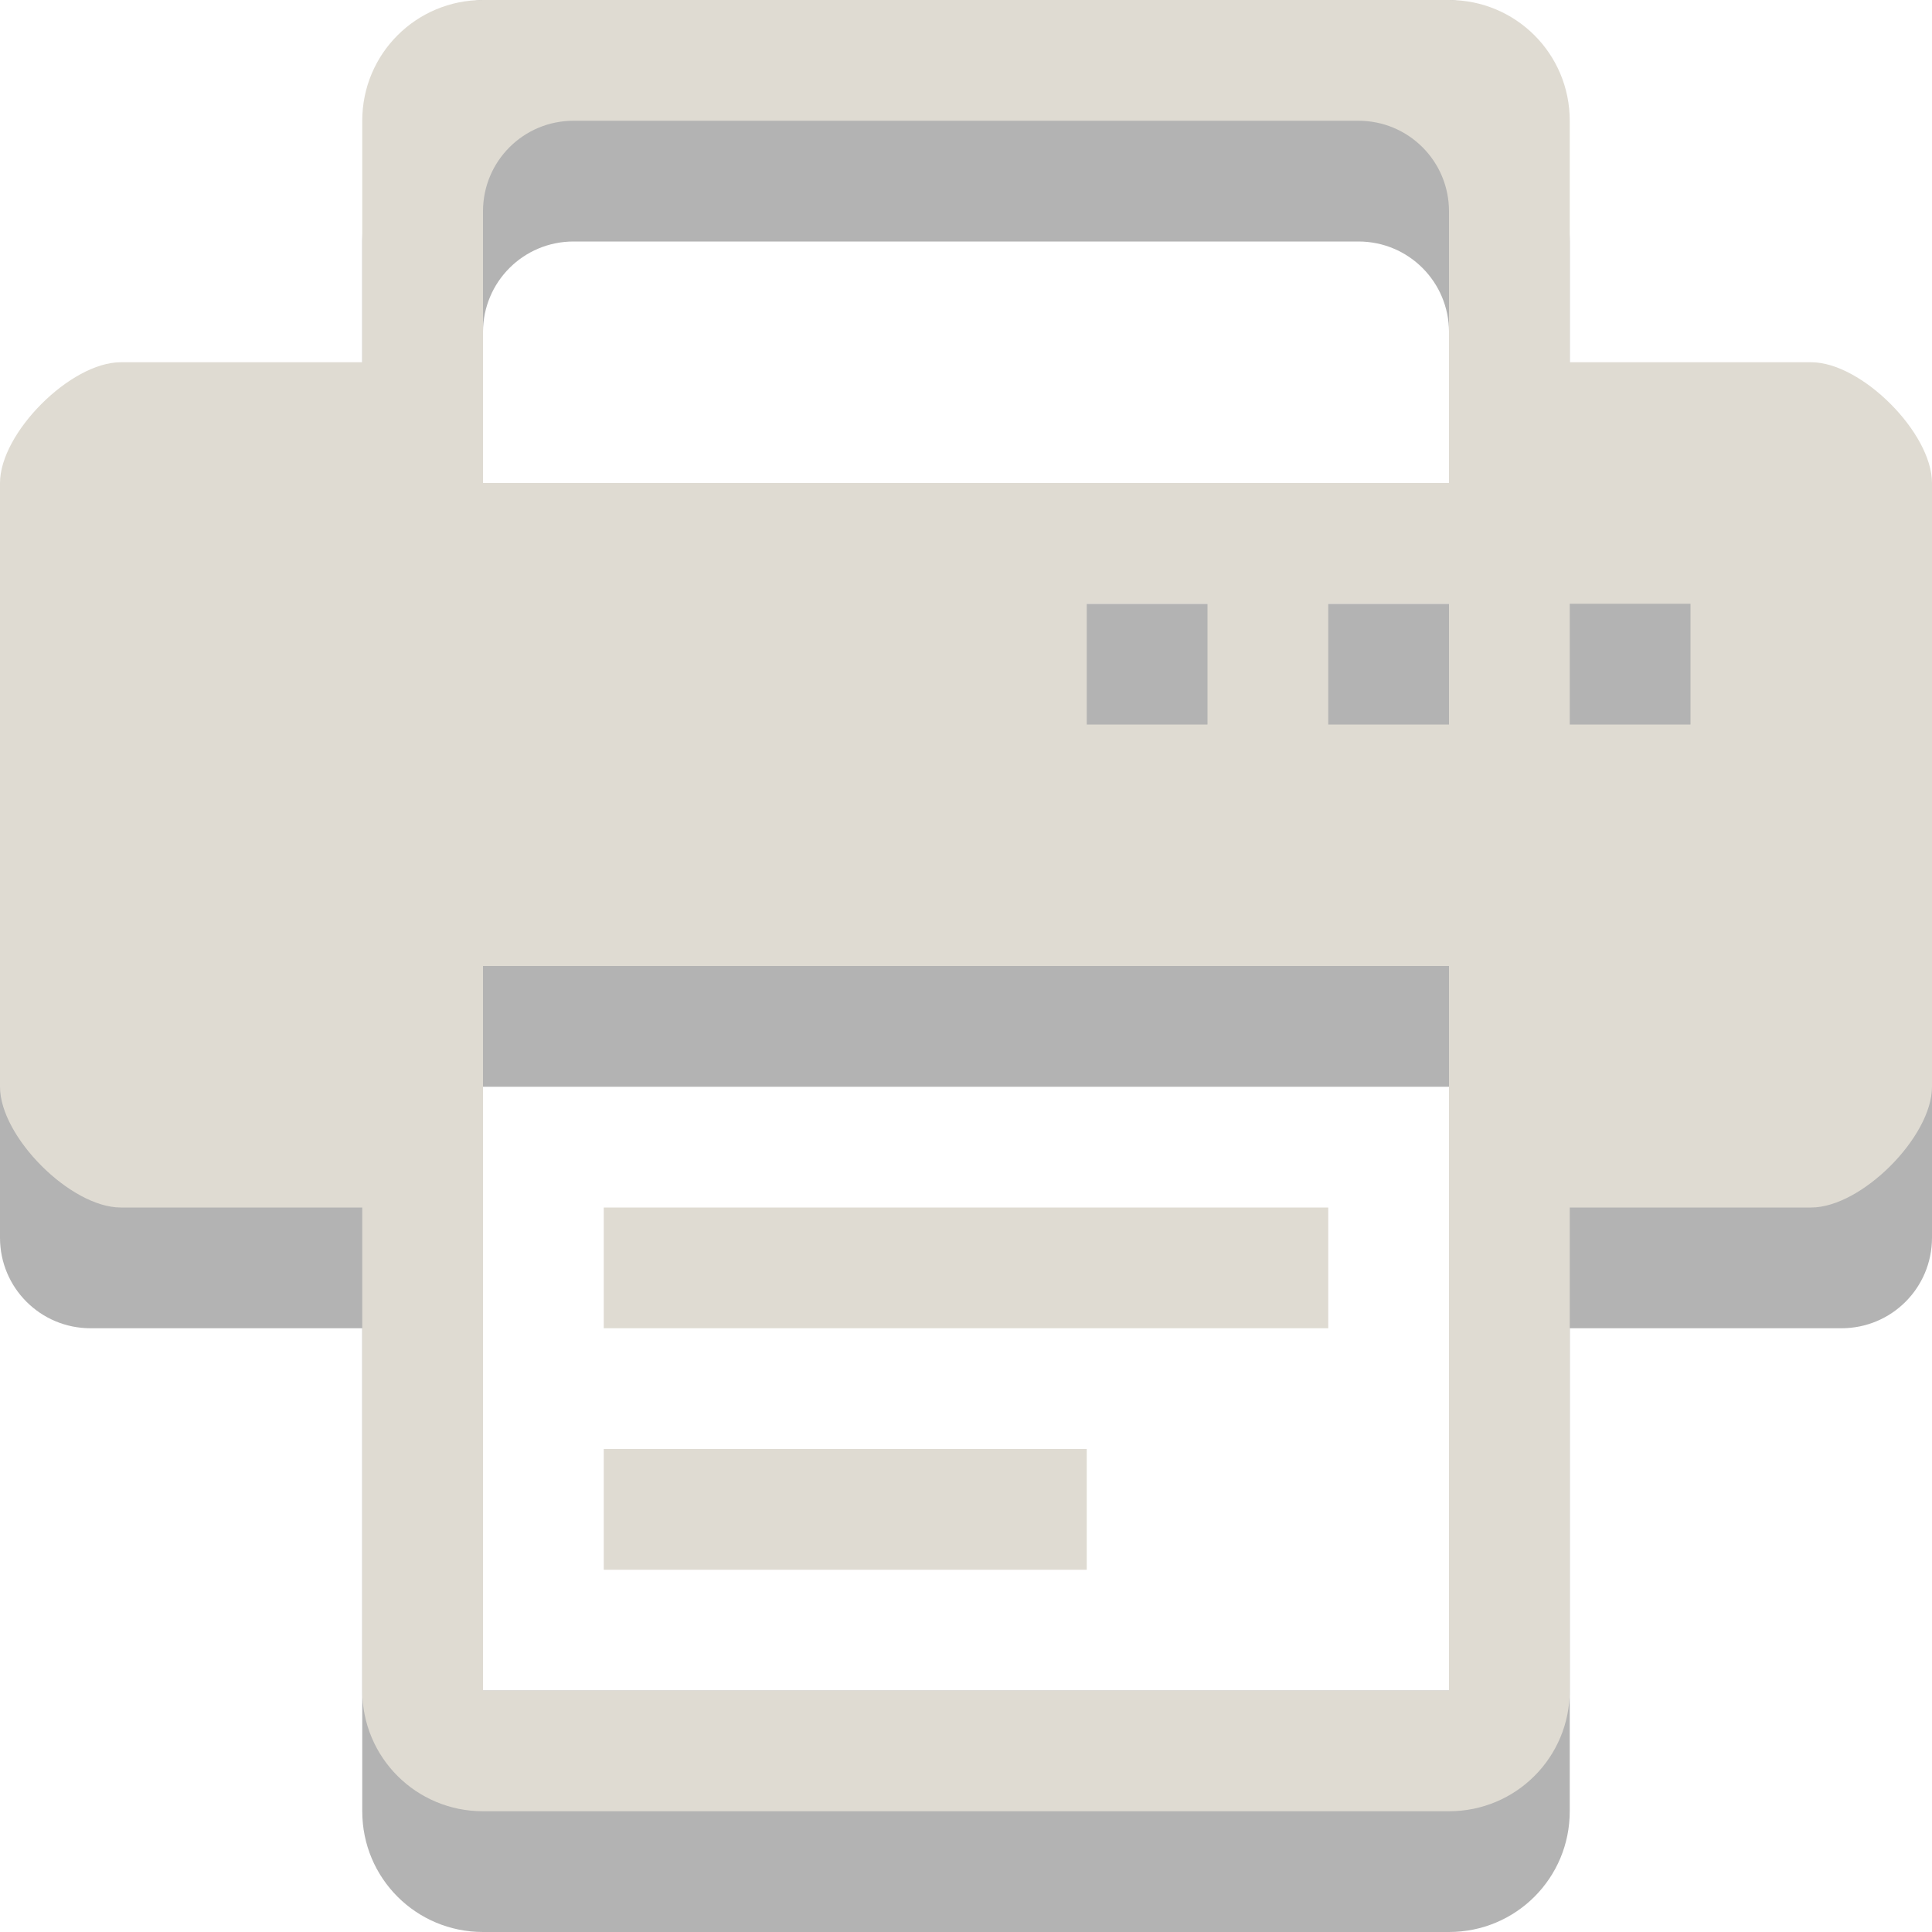
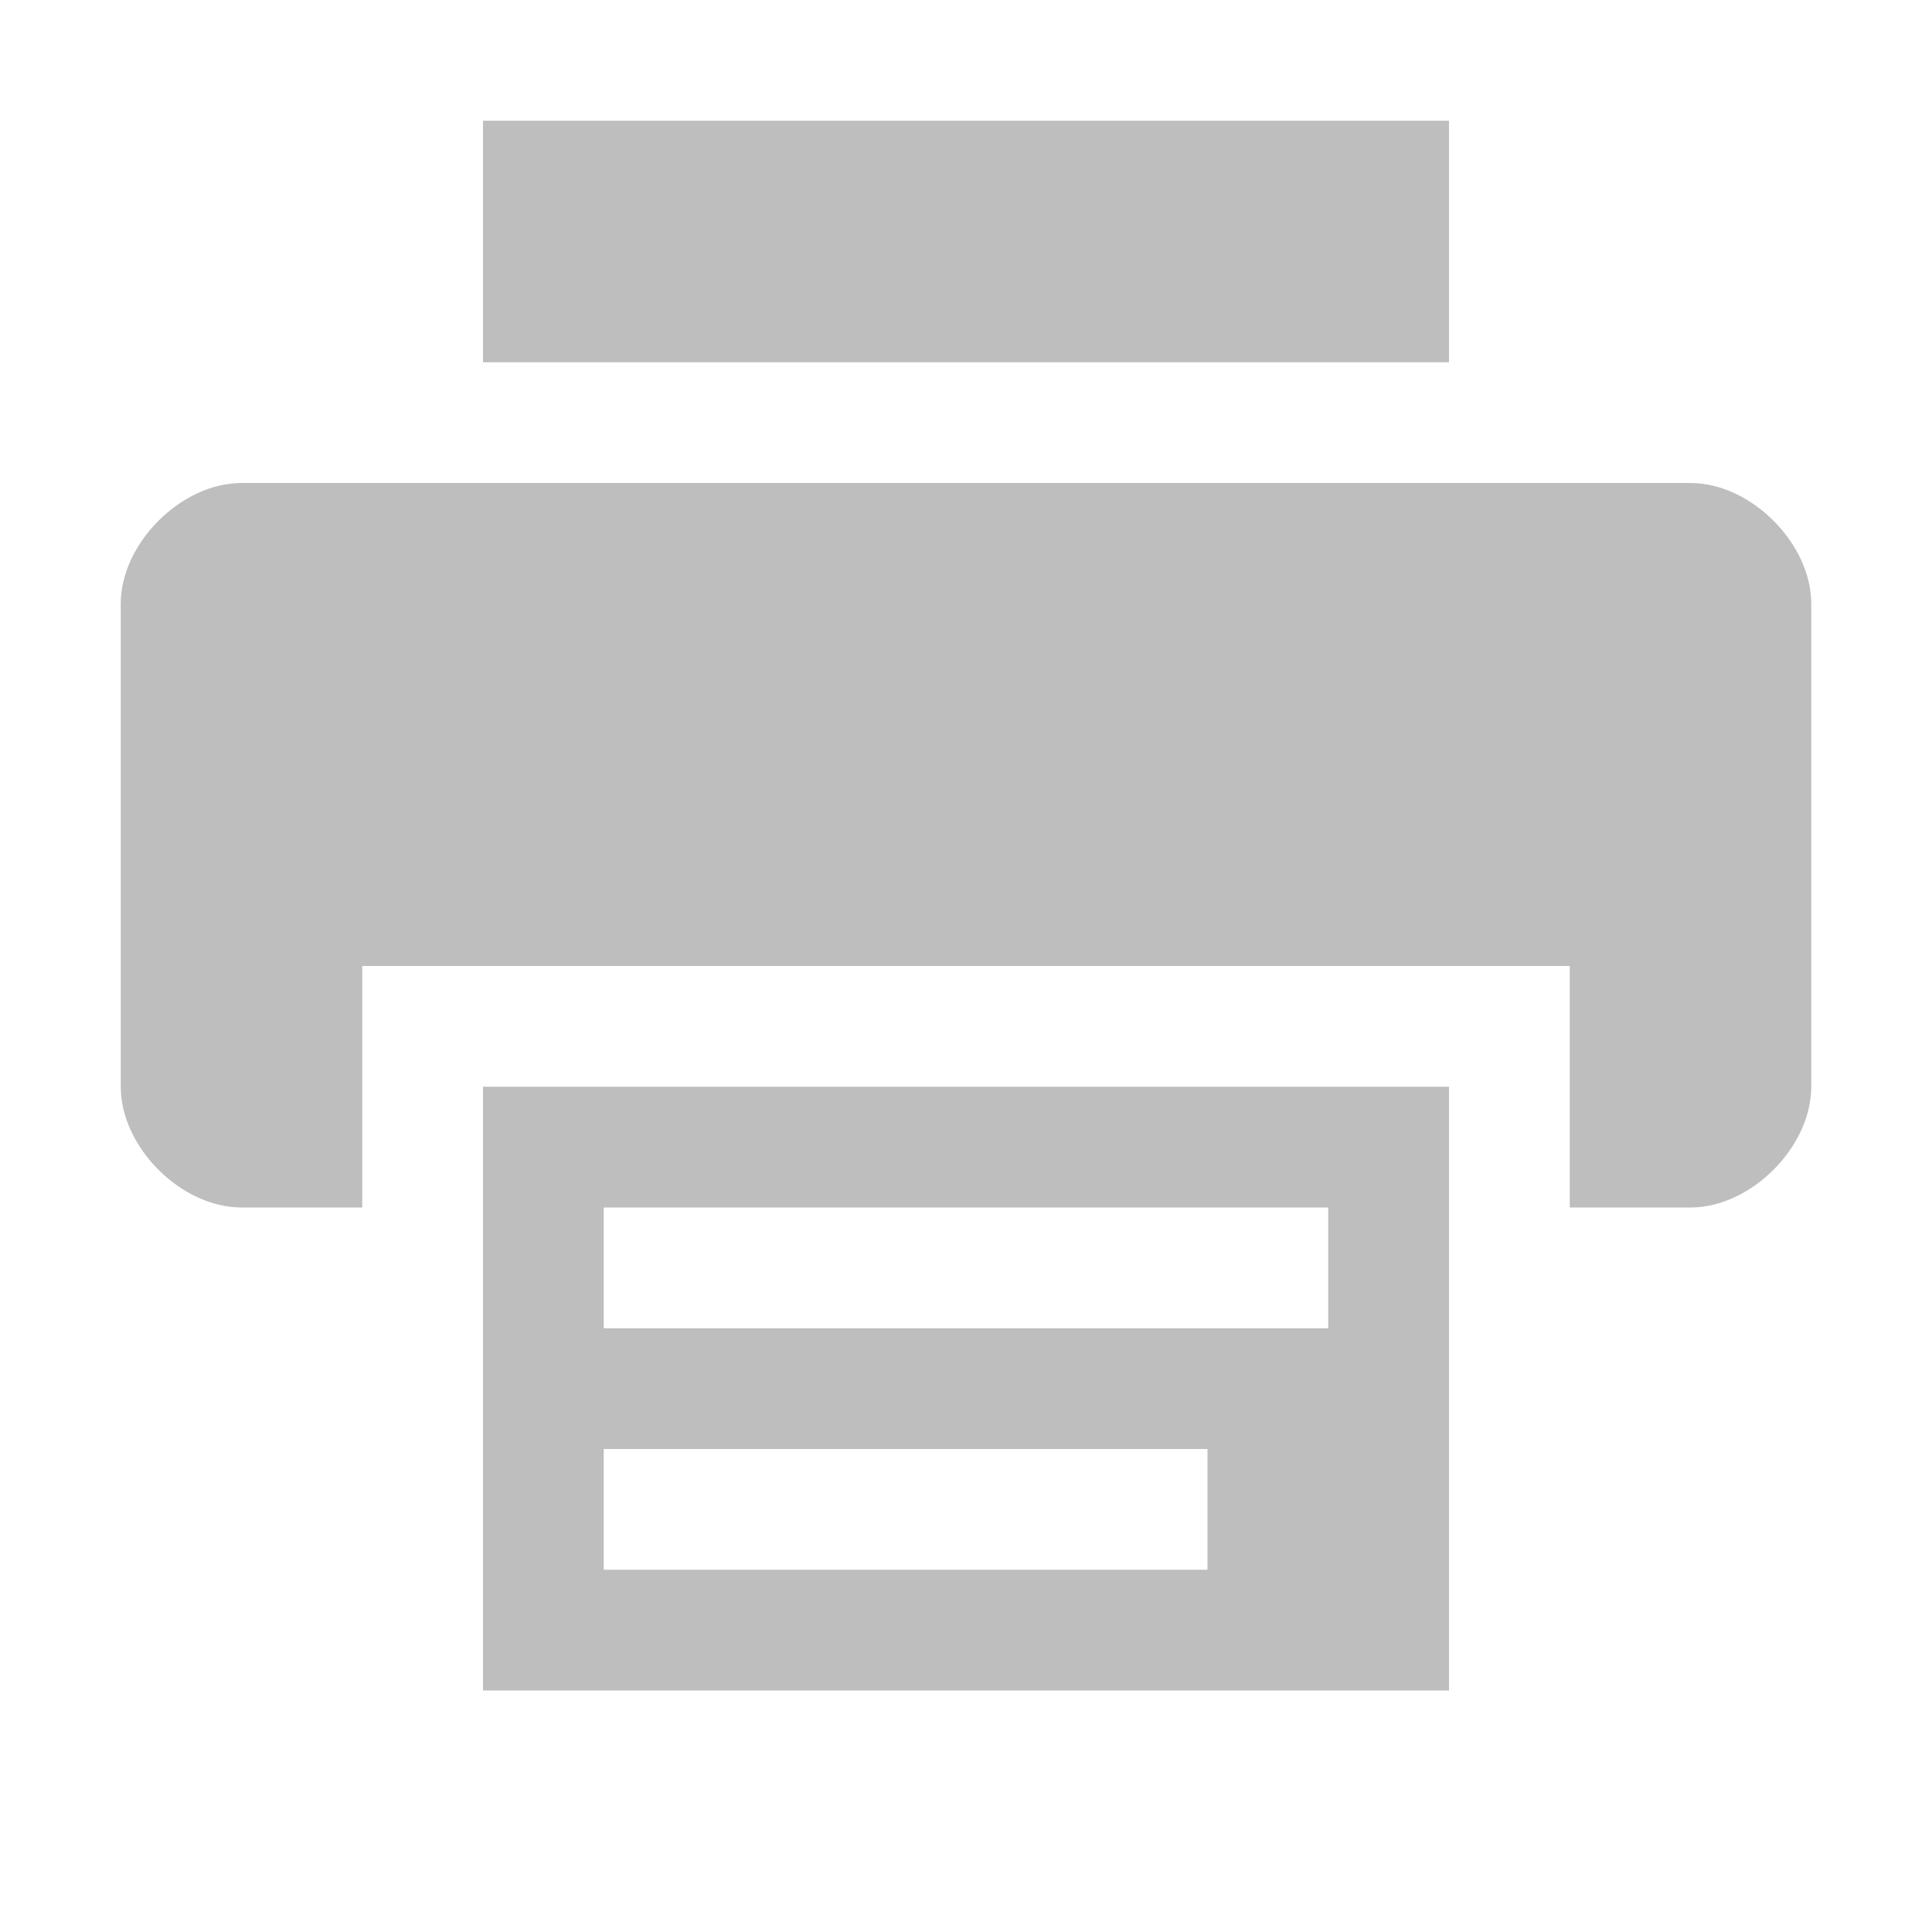
- <svg xmlns="http://www.w3.org/2000/svg" id="svg3229" height="16" width="16" version="1.0">
-   <defs id="defs8" />
-   <g id="g2992" transform="translate(-4,-5)">
-     <path id="rect3001-6-6" d="M 8,5 C 7.446,5 7,6.446 7,7 L 7,9 4.75,9 C 4.335,9 4,9.335 4,9.75 l 0,5.5 C 4,15.665 4.335,16 4.75,16 L 7,16 7,20 c 0,0.554 0.446,1 1,1 l 8,0 c 0.554,0 1,-0.446 1,-1 l 0,-4 2.25,0 C 19.666,16 20,15.665 20,15.25 l 0,-5.5 C 20,9.335 19.666,9 19.25,9 L 17,9 17,7 C 17,6.446 16.554,5 16,5 z m 0.75,2 6.5,0 C 15.665,7 16,7.335 16,7.75 L 16,10 8,10 8,7.75 C 8,7.335 8.335,7 8.75,7 z M 8,14 l 8,0 0,5 -8,0 z" style="opacity:0.3;fill:#000000;fill-opacity:1;stroke:none" />
-     <path id="rect3001-8" d="M 8,5 C 7.446,5 7,5.446 7,6 L 7,8 5,8 C 4.585,8 4,8.585 4,9 l 0,5 c 0,0.415 0.585,1 1,1 l 2,0 0,4 c 0,0.554 0.446,1 1,1 l 8,0 c 0.554,0 1,-0.446 1,-1 l 0,-4 2,0 c 0.415,0 1,-0.585 1,-1 L 20,9 C 20,8.585 19.416,8 19,8 L 17,8 17,6 C 17,5.446 16.554,5 16,5 z m 0.75,1 6.5,0 C 15.665,6 16,6.335 16,6.75 L 16,9 8,9 8,6.75 C 8,6.335 8.335,6 8.75,6 z m 4.25,4 1,0 0,1 -1,0 z m 2,0 1,0 0,1 -1,0 z m 2,0 1,0 0,1 -1,0 z m -9,3 8,0 0,6 -8,0 z m 1,2 0,1 6,0 0,-1 z m 0,2 0,1 4,0 0,-1 z" style="fill:#dfdbd2;fill-opacity:1;stroke:none" />
+ <svg xmlns="http://www.w3.org/2000/svg" id="svg7384" height="16" width="16" version="1.1">
+   <g id="layer10" transform="translate(-142,-338)">
+     <g id="layer1-6" transform="translate(142,338)">
+       <path id="path3520" style="fill:#bebebe" d="m2 4c-0.5 0-1 0.5-1 1v4c0 0.5 0.5 1 1 1h1v-2h10v2h1c0.5 0 1-0.5 1-1v-4c0-0.5-0.5-1-1-1h-12z" />
+       <path id="path4804" style="fill:#bebebe" d="m4 1v2h8v-2h-8z" />
+       <path id="path4806" style="fill:#bebebe" d="m4 9v5h8v-5l-8 1e-7zm1 1h6v1h-6v-1zm0 2h5v1h-5v-1z" />
+     </g>
  </g>
</svg>
